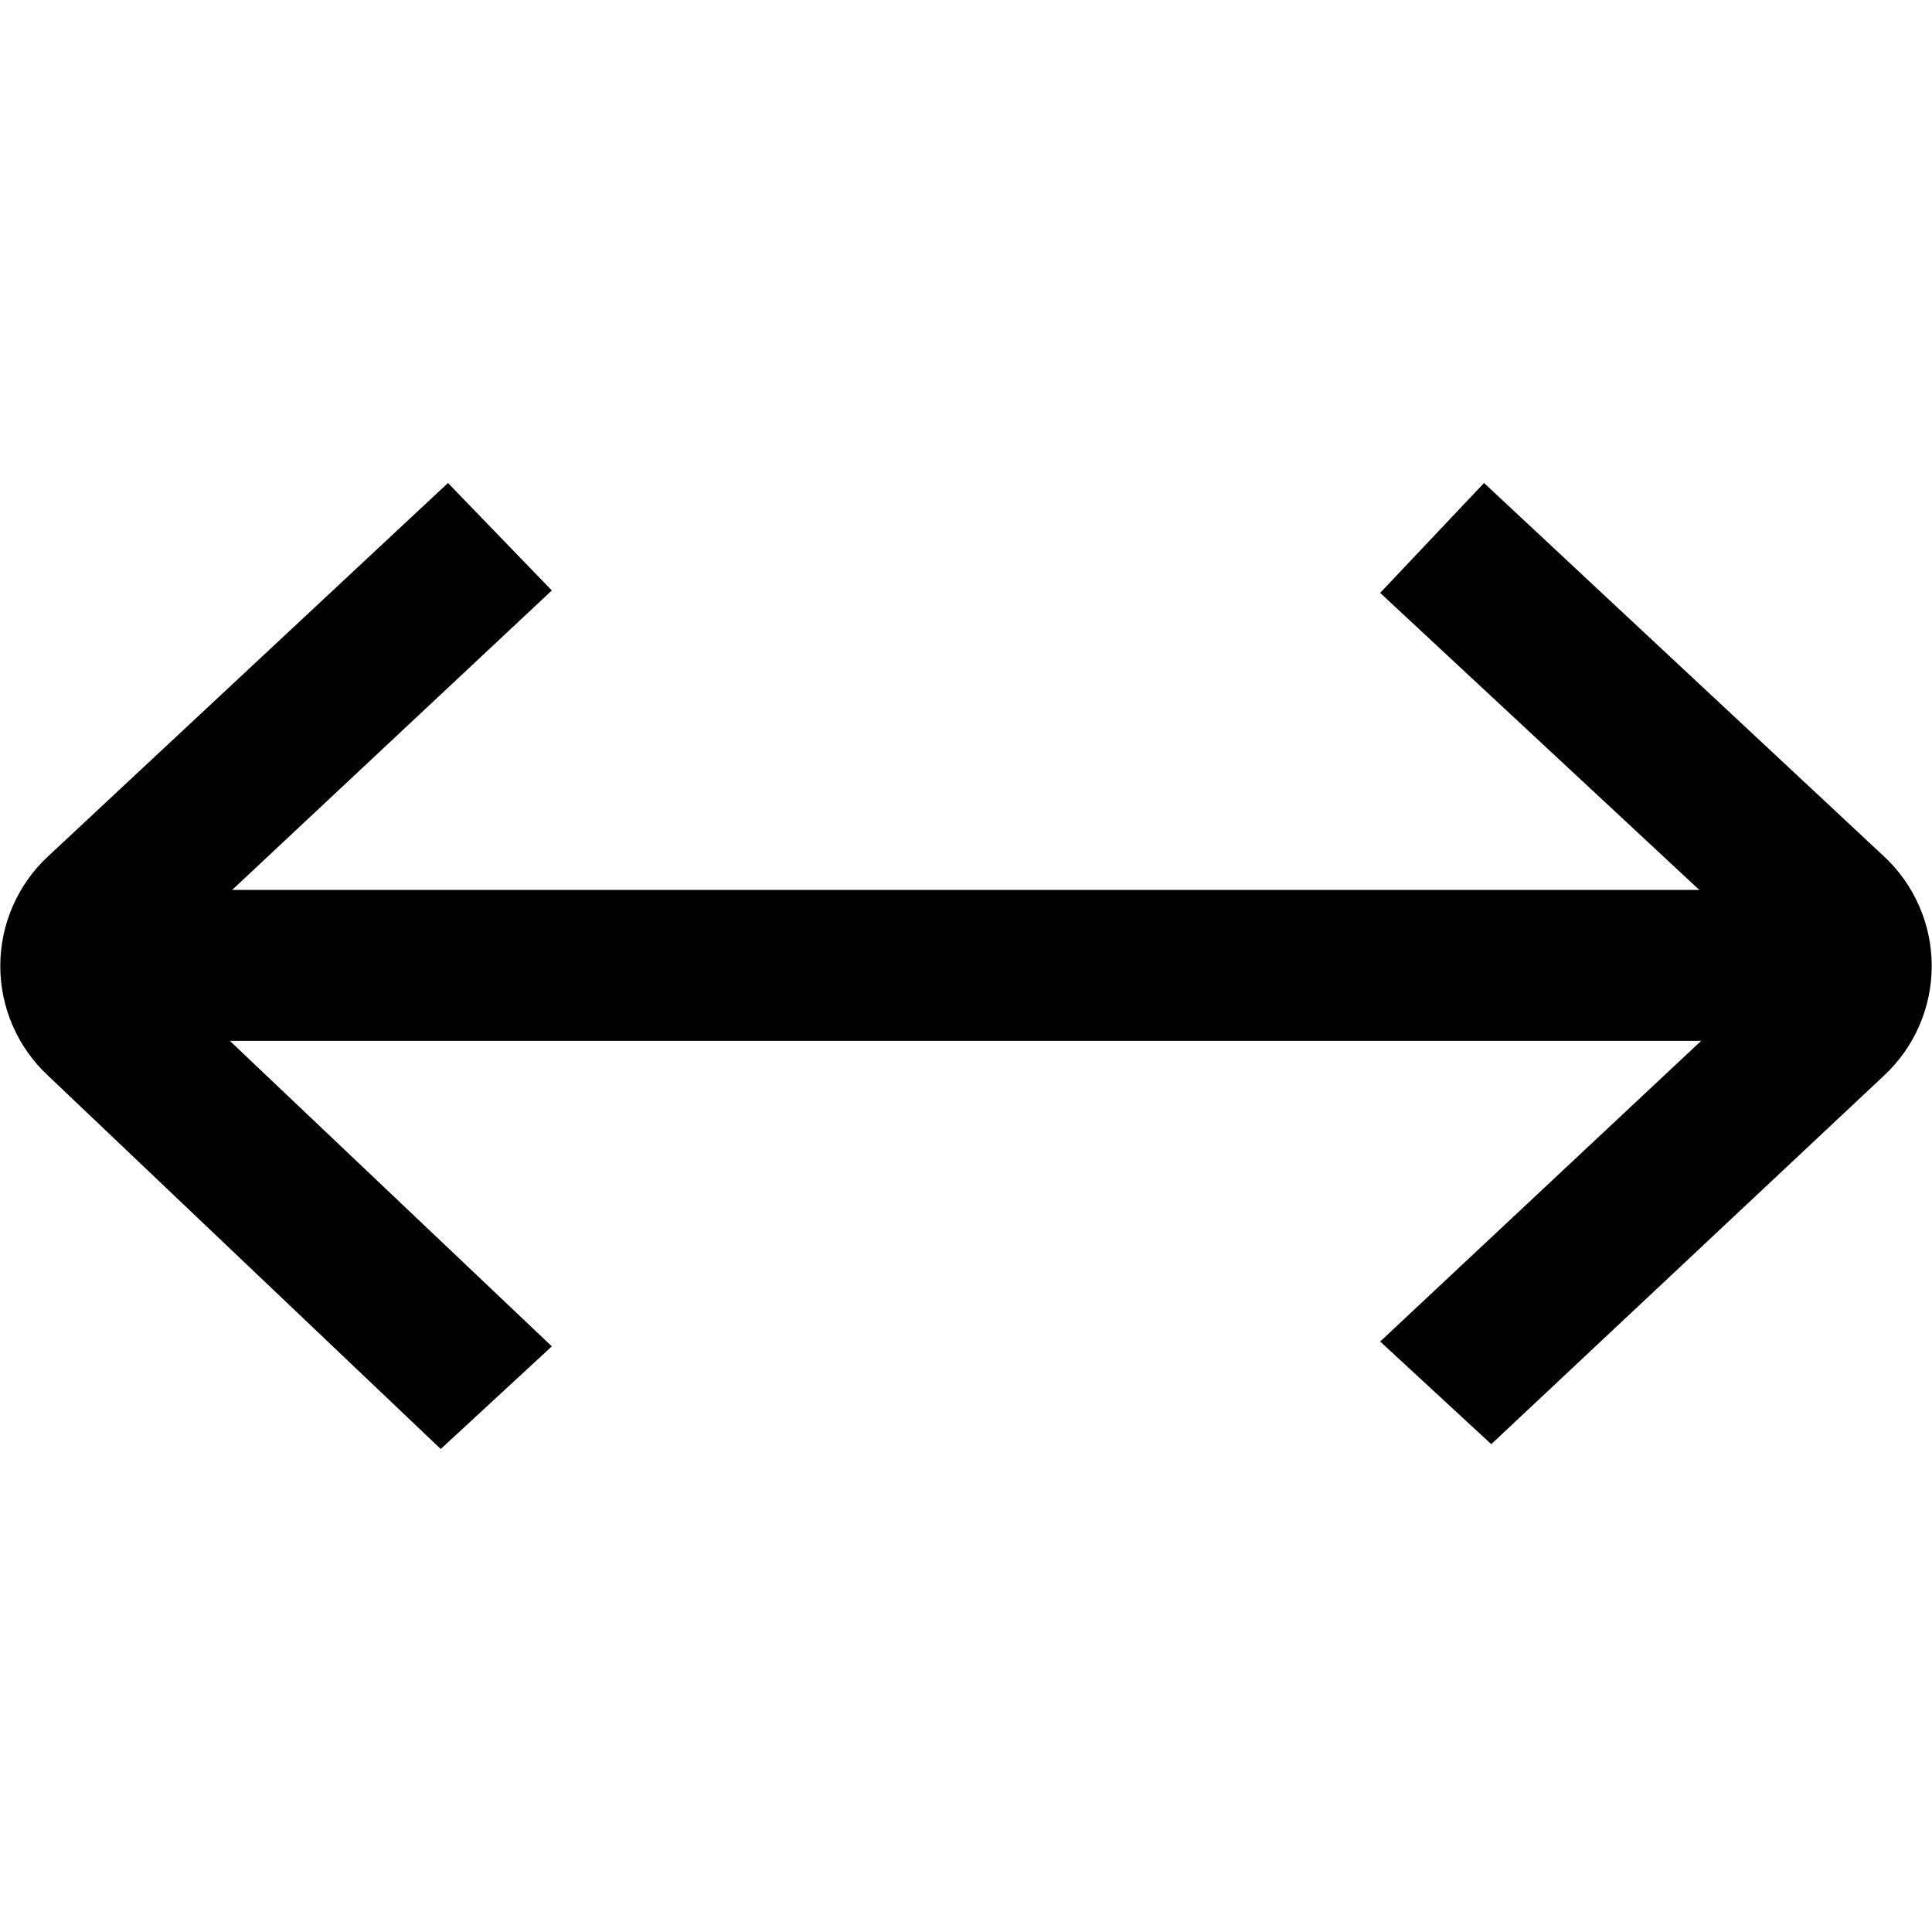
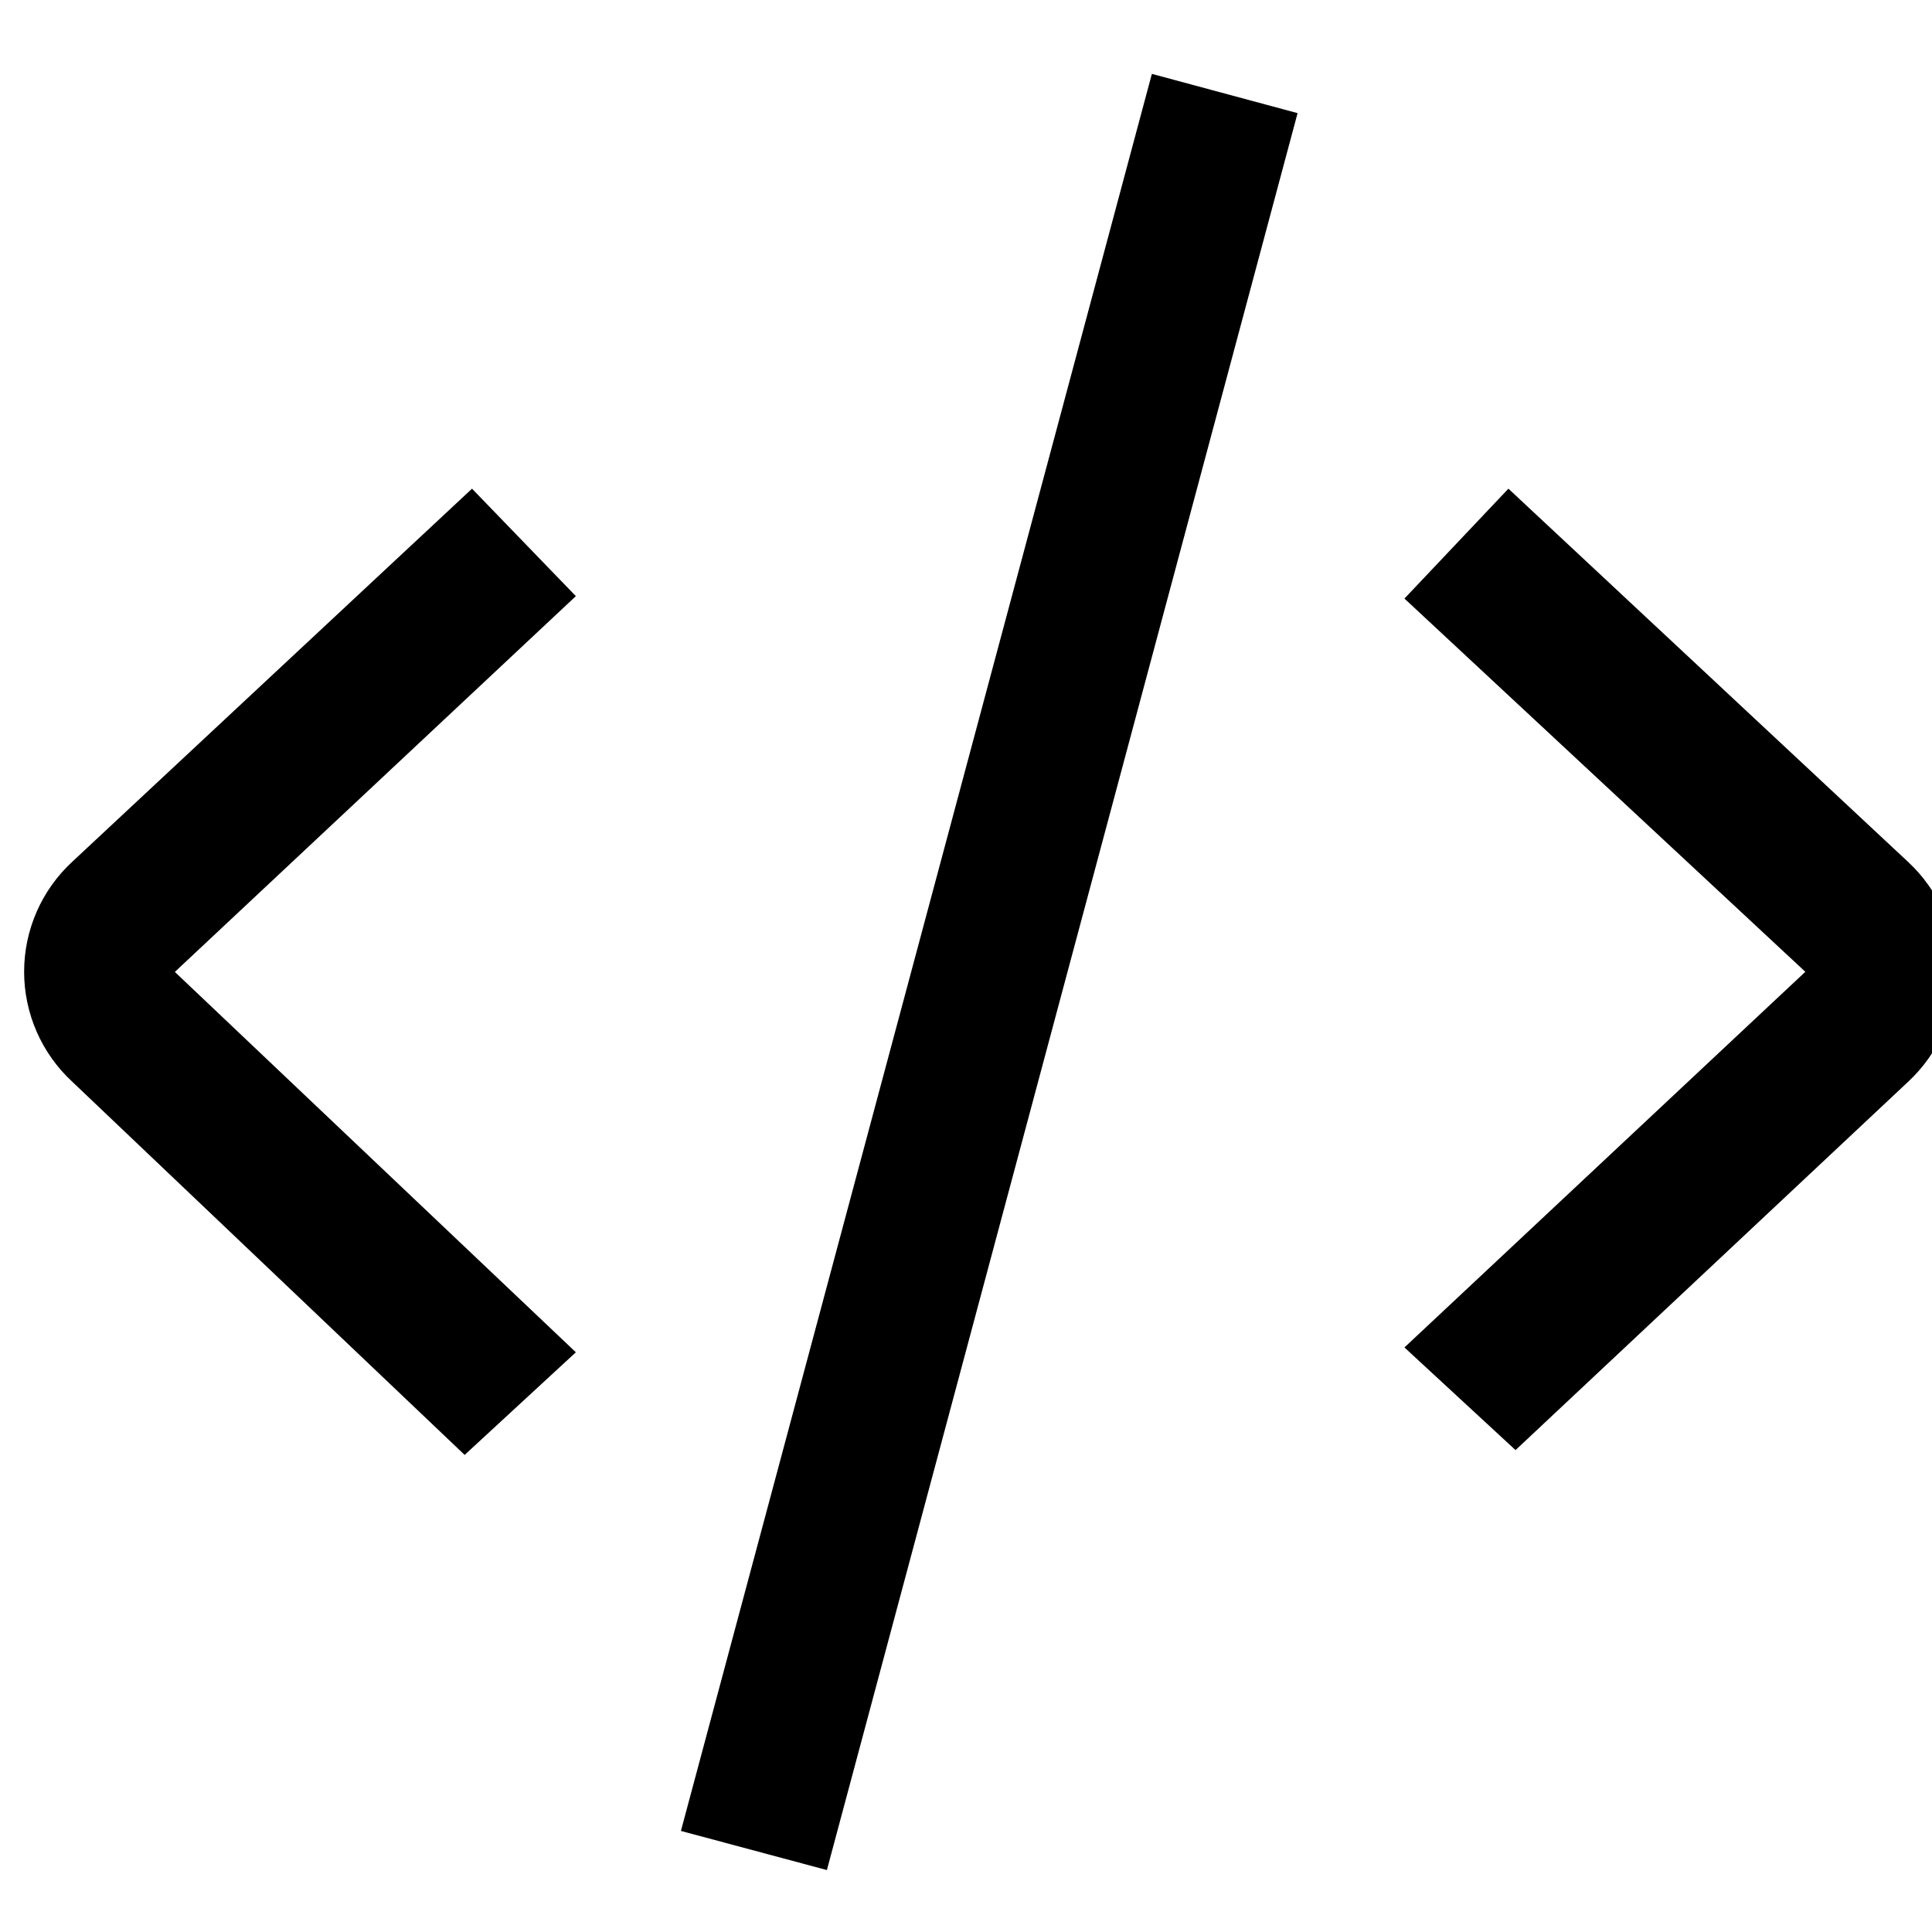
<svg xmlns="http://www.w3.org/2000/svg" width="16" height="16" viewBox="0 0 16 16">
-   <path d="M.47 7.37h15.06v1.25H.47z" />
-   <path d="M3.71 4L.4 7.09a1.24 1.24 0 000 1.82L3.65 12l.92-.85L1.25 8l3.32-3.11zM15.6 7.09L12.29 4l-.86.91L14.75 8l-3.32 3.11.92.85 3.25-3.05a1.24 1.24 0 000-1.82z" />
+   <path d="M9.539.613l-3.9 14.55 1.209.324L10.746.937 9.54.612zm-5.63 3.434L.598 7.137a1.24 1.24 0 000 1.821l3.25 3.091.921-.85-3.321-3.15 3.321-3.112-.86-.89zm11.893 3.091l-3.31-3.091-.861.91 3.32 3.091-3.32 3.111.92.85 3.251-3.05a1.242 1.242 0 000-1.821z" />
</svg>
